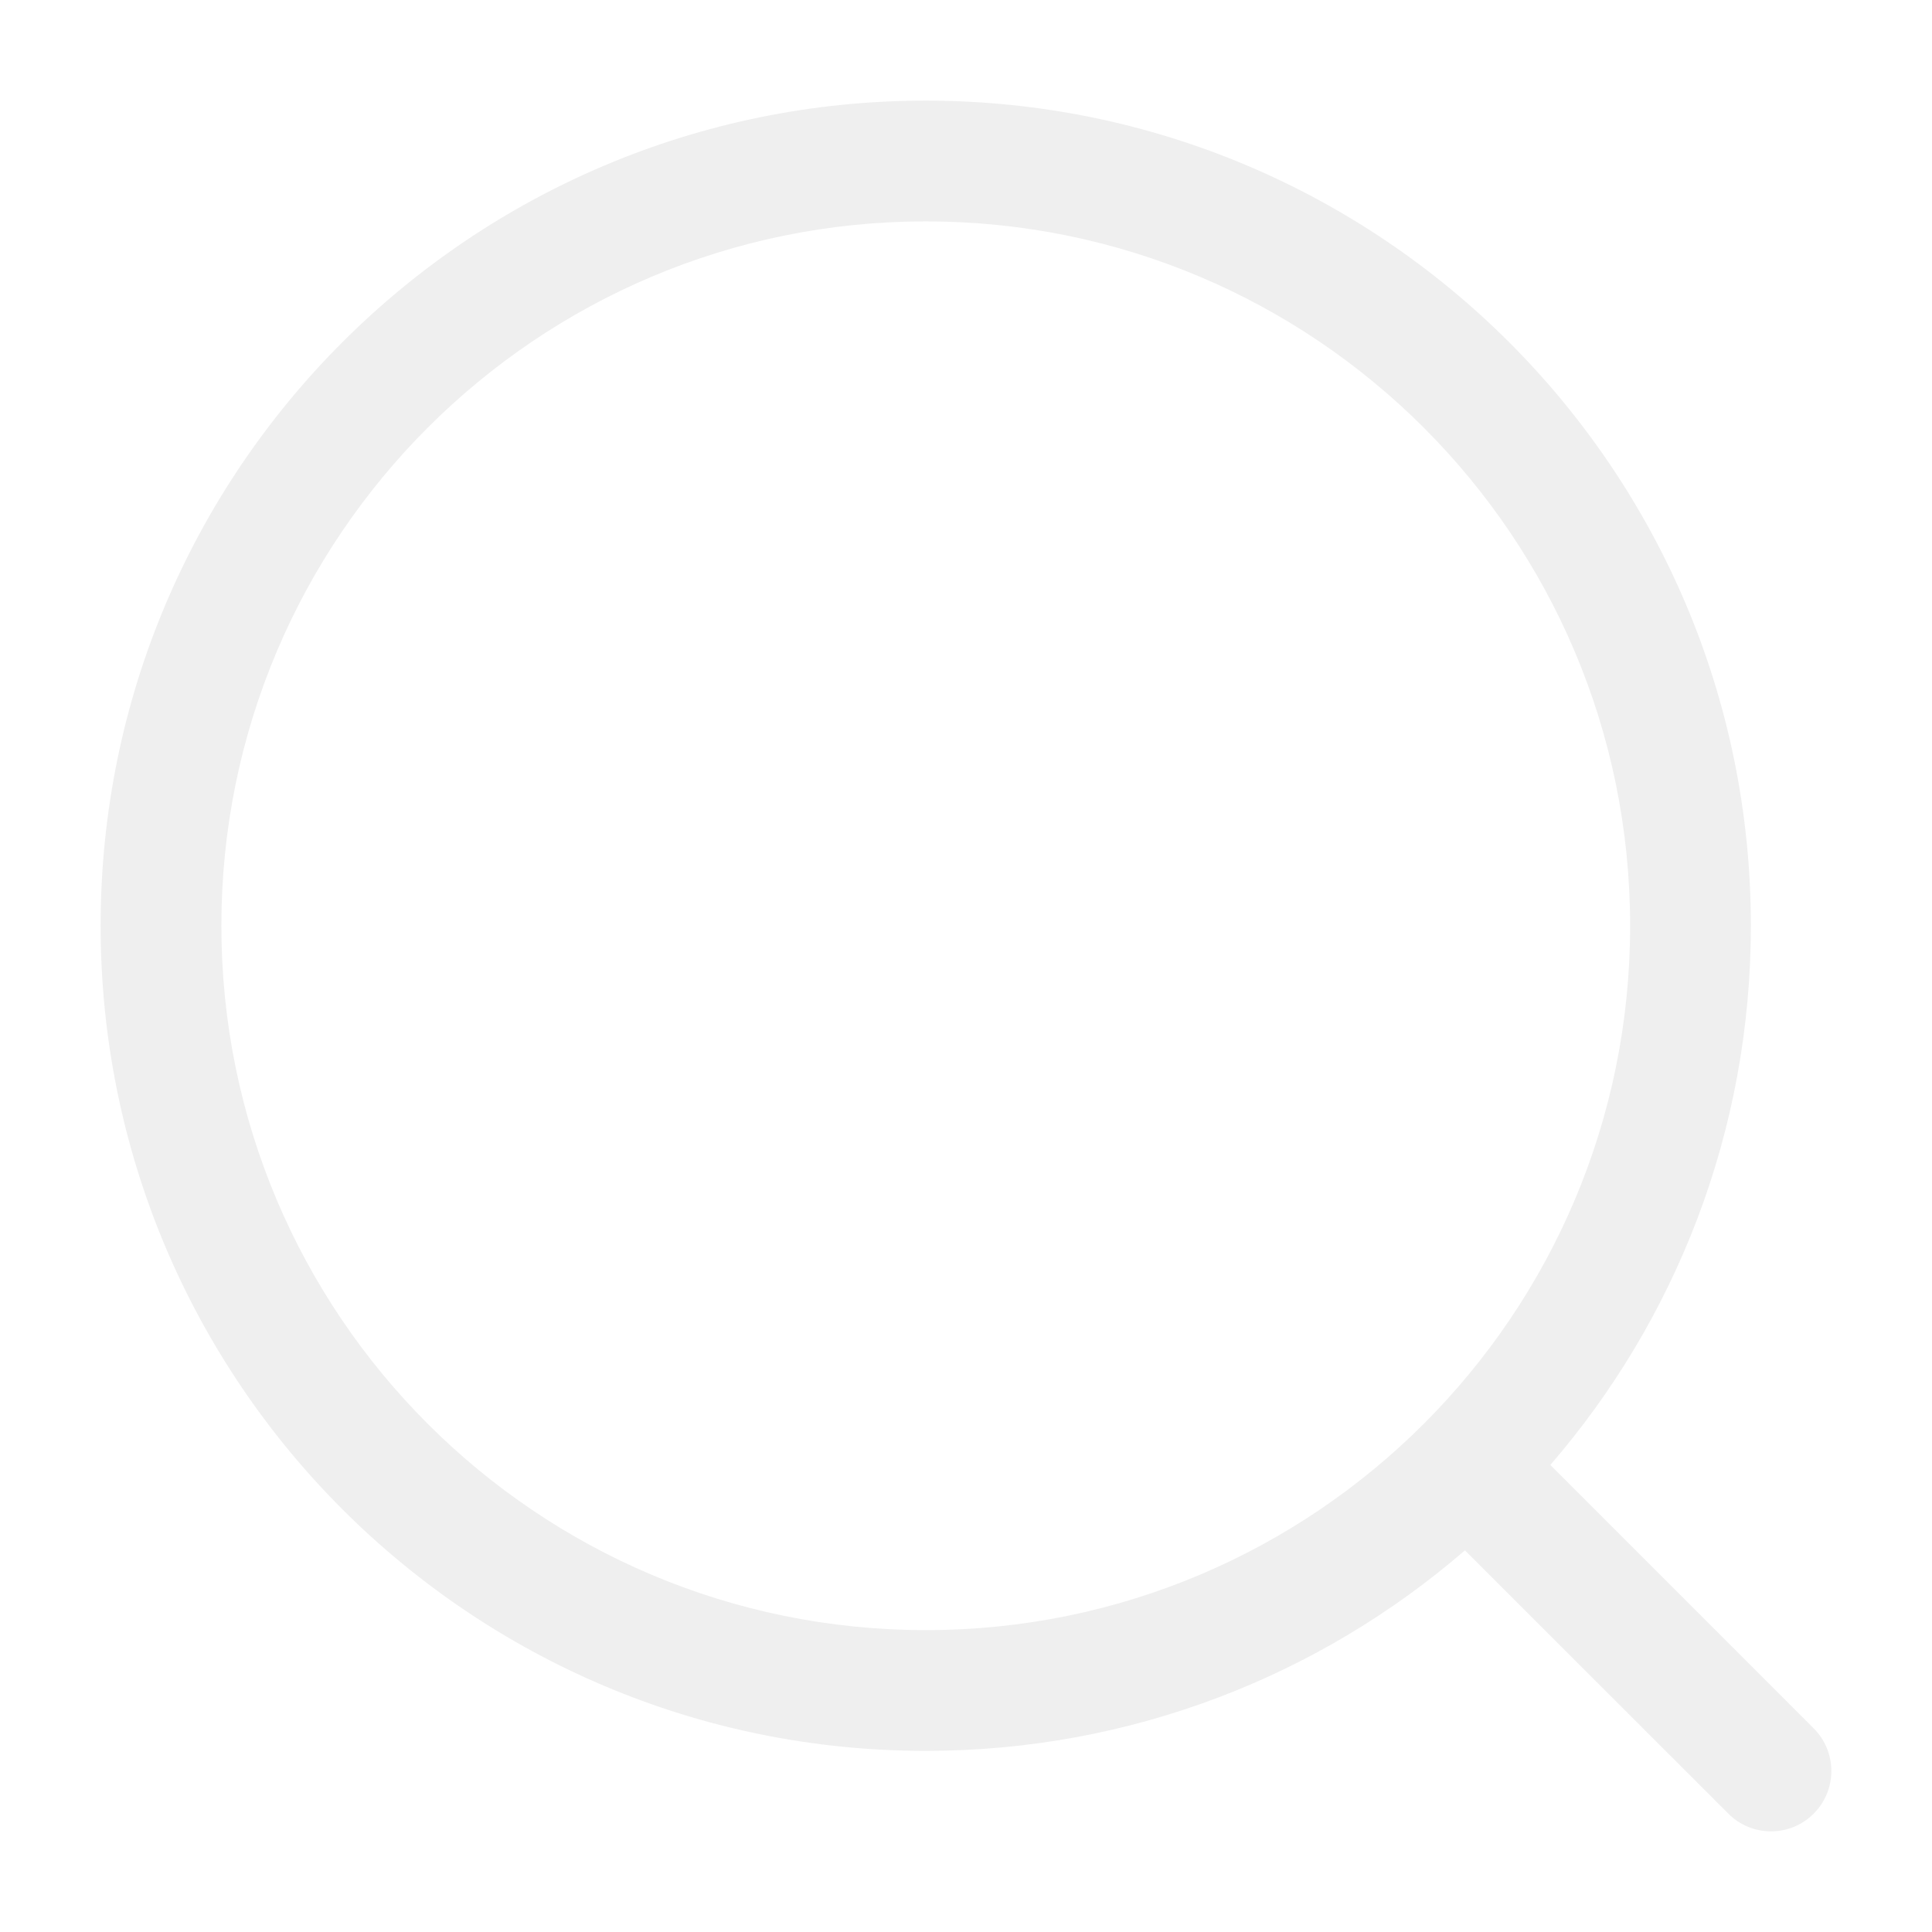
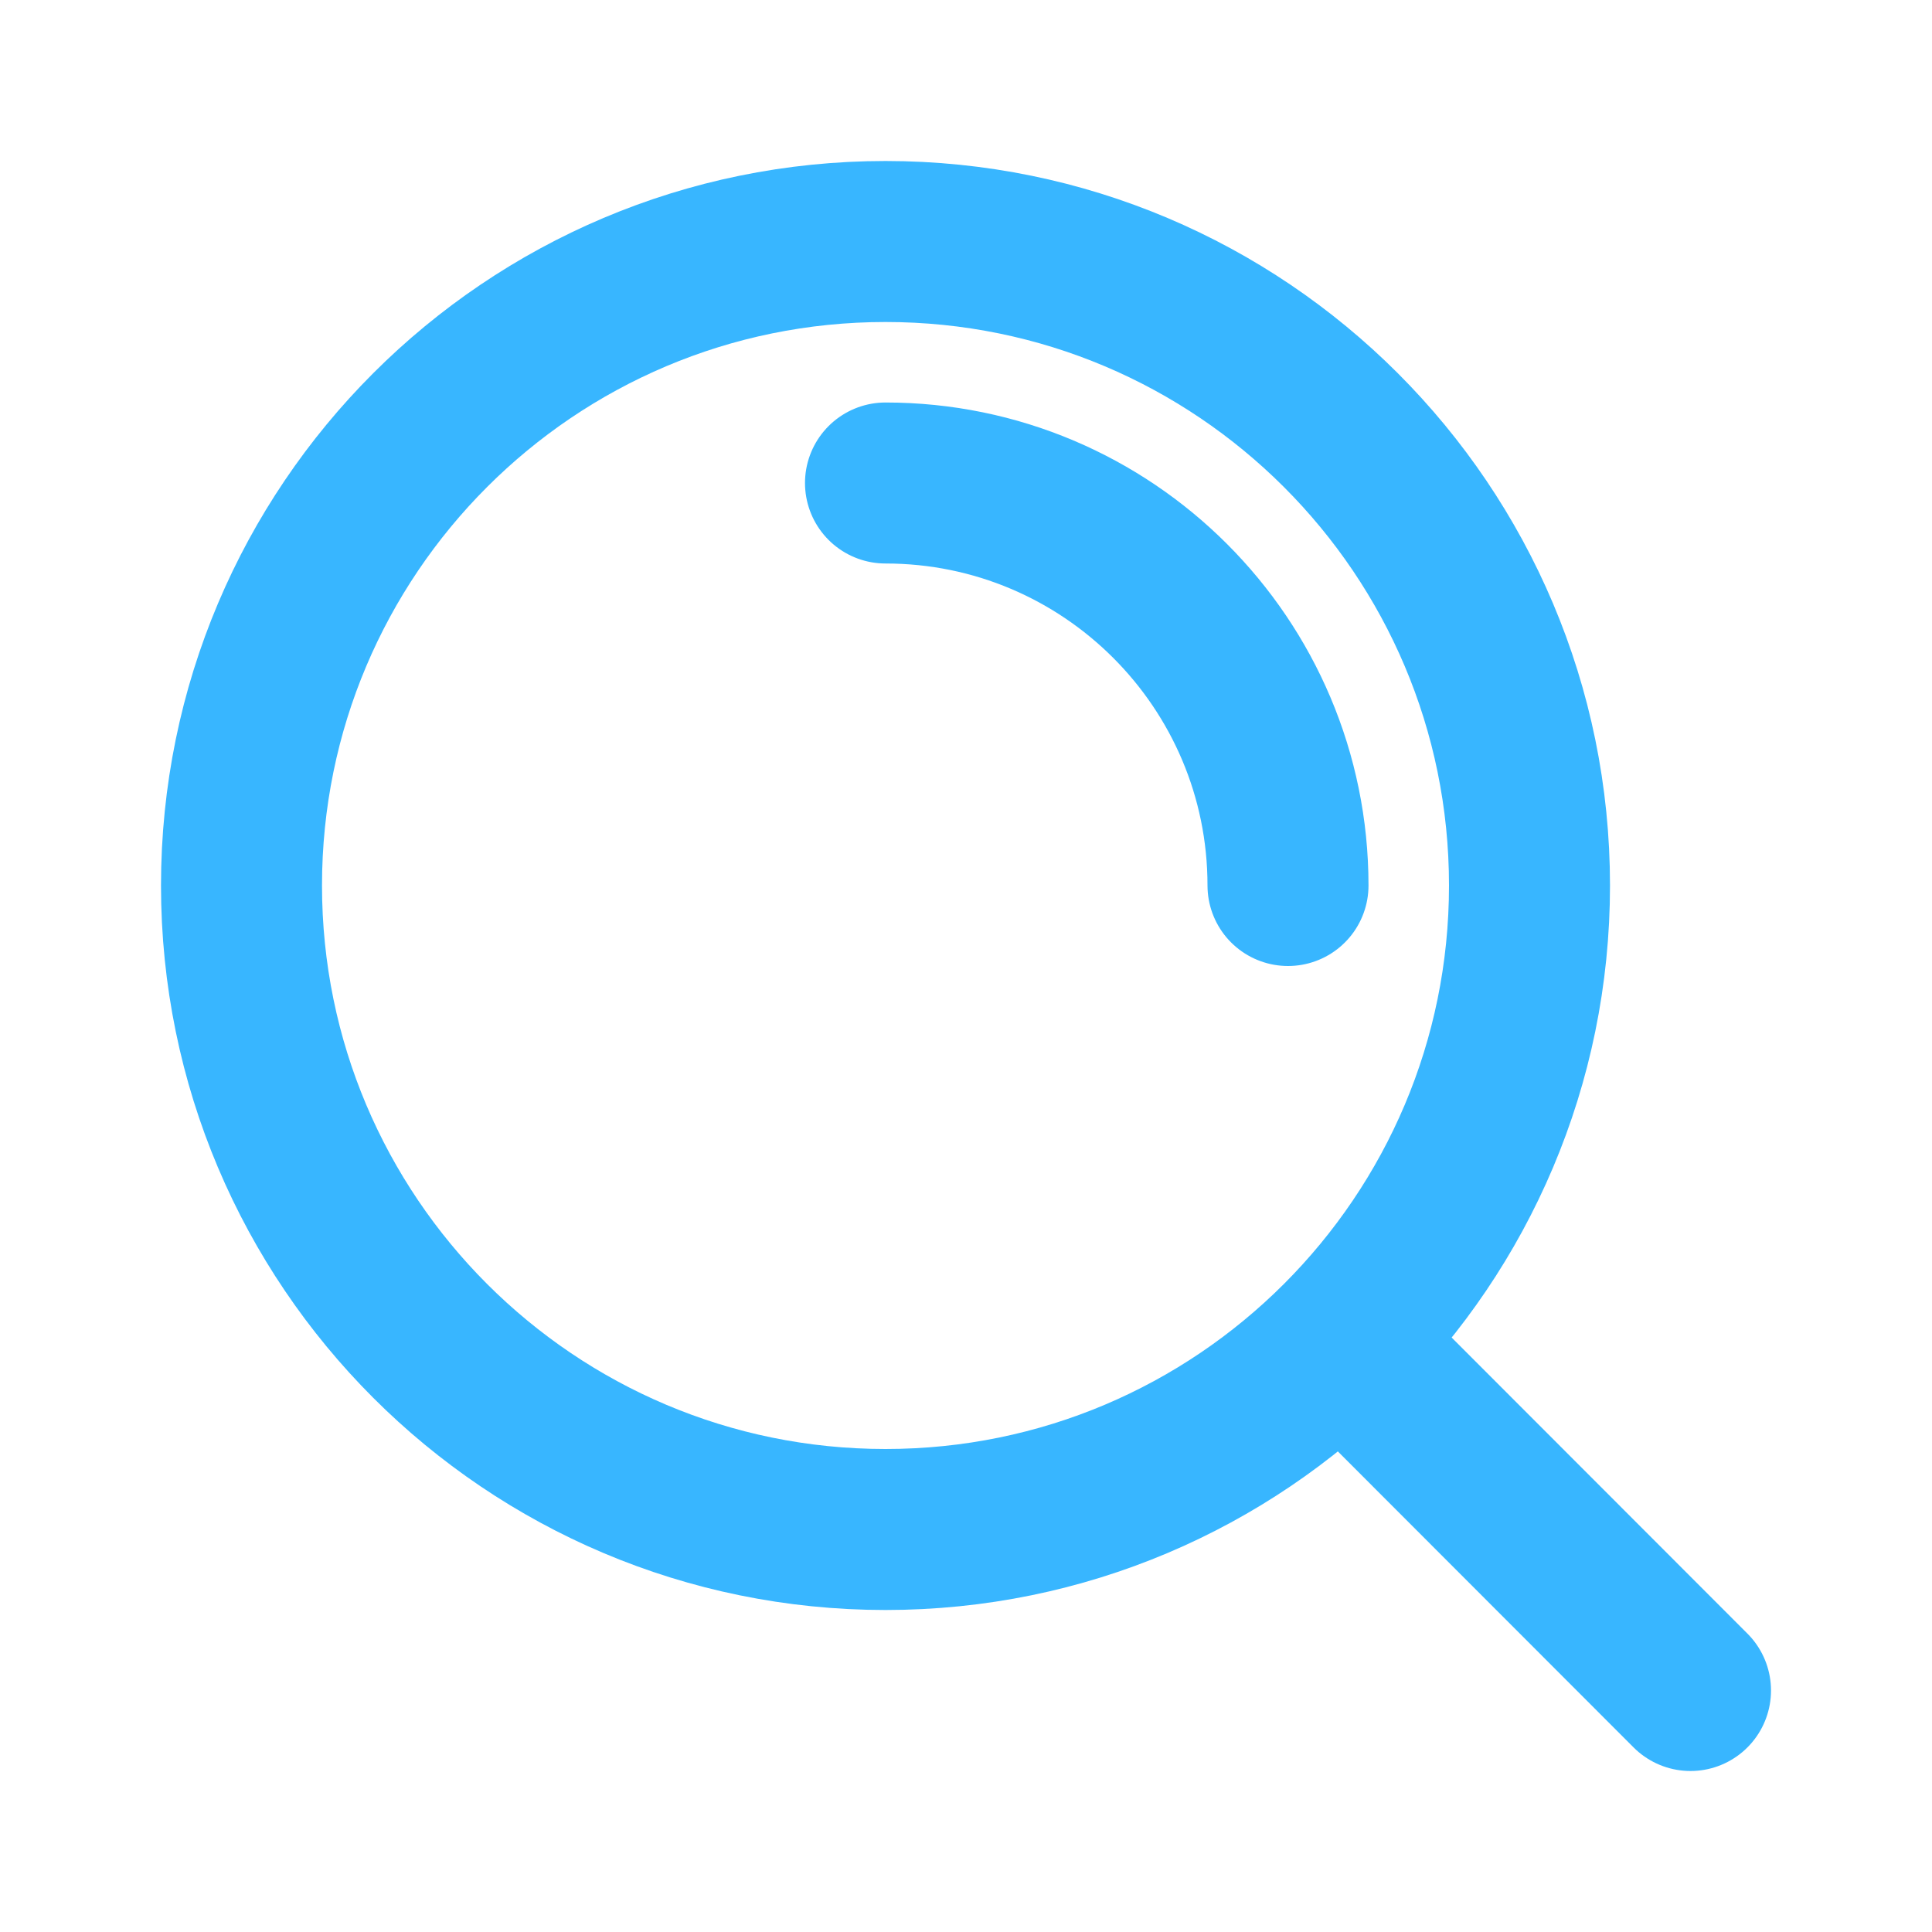
- <svg xmlns="http://www.w3.org/2000/svg" width="24" height="24" viewBox="0 0 24 24" fill="none">
-   <path fill-rule="evenodd" clip-rule="evenodd" d="M11.5 2.75C6.668 2.75 2.75 6.668 2.75 11.5C2.75 16.332 6.668 20.25 11.5 20.25C16.332 20.25 20.25 16.332 20.25 11.5C20.25 6.668 16.332 2.75 11.5 2.75ZM1.25 11.5C1.25 5.839 5.839 1.25 11.5 1.25C17.161 1.25 21.75 5.839 21.75 11.5C21.75 14.06 20.811 16.402 19.259 18.198L22.53 21.47C22.823 21.763 22.823 22.237 22.53 22.53C22.237 22.823 21.763 22.823 21.47 22.53L18.198 19.259C16.402 20.811 14.06 21.75 11.5 21.75C5.839 21.75 1.25 17.161 1.25 11.5Z" fill="#EFEFEF" />
+ <svg xmlns="http://www.w3.org/2000/svg" width="800px" height="800px" viewBox="0 0 24 24" fill="none">
+   <g id="SVGRepo_bgCarrier" stroke-width="0" />
+   <g id="SVGRepo_tracerCarrier" stroke-linecap="round" stroke-linejoin="round" />
+   <g id="SVGRepo_iconCarrier">
+     <path d="M11 6C13.761 6 16 8.239 16 11M16.659 16.655L21 21M19 11C19 15.418 15.418 19 11 19C6.582 19 3 15.418 3 11C3 6.582 6.582 3 11 3C15.418 3 19 6.582 19 11Z" stroke="#38B6FF" stroke-width="2" stroke-linecap="round" stroke-linejoin="round" />
+   </g>
</svg>
